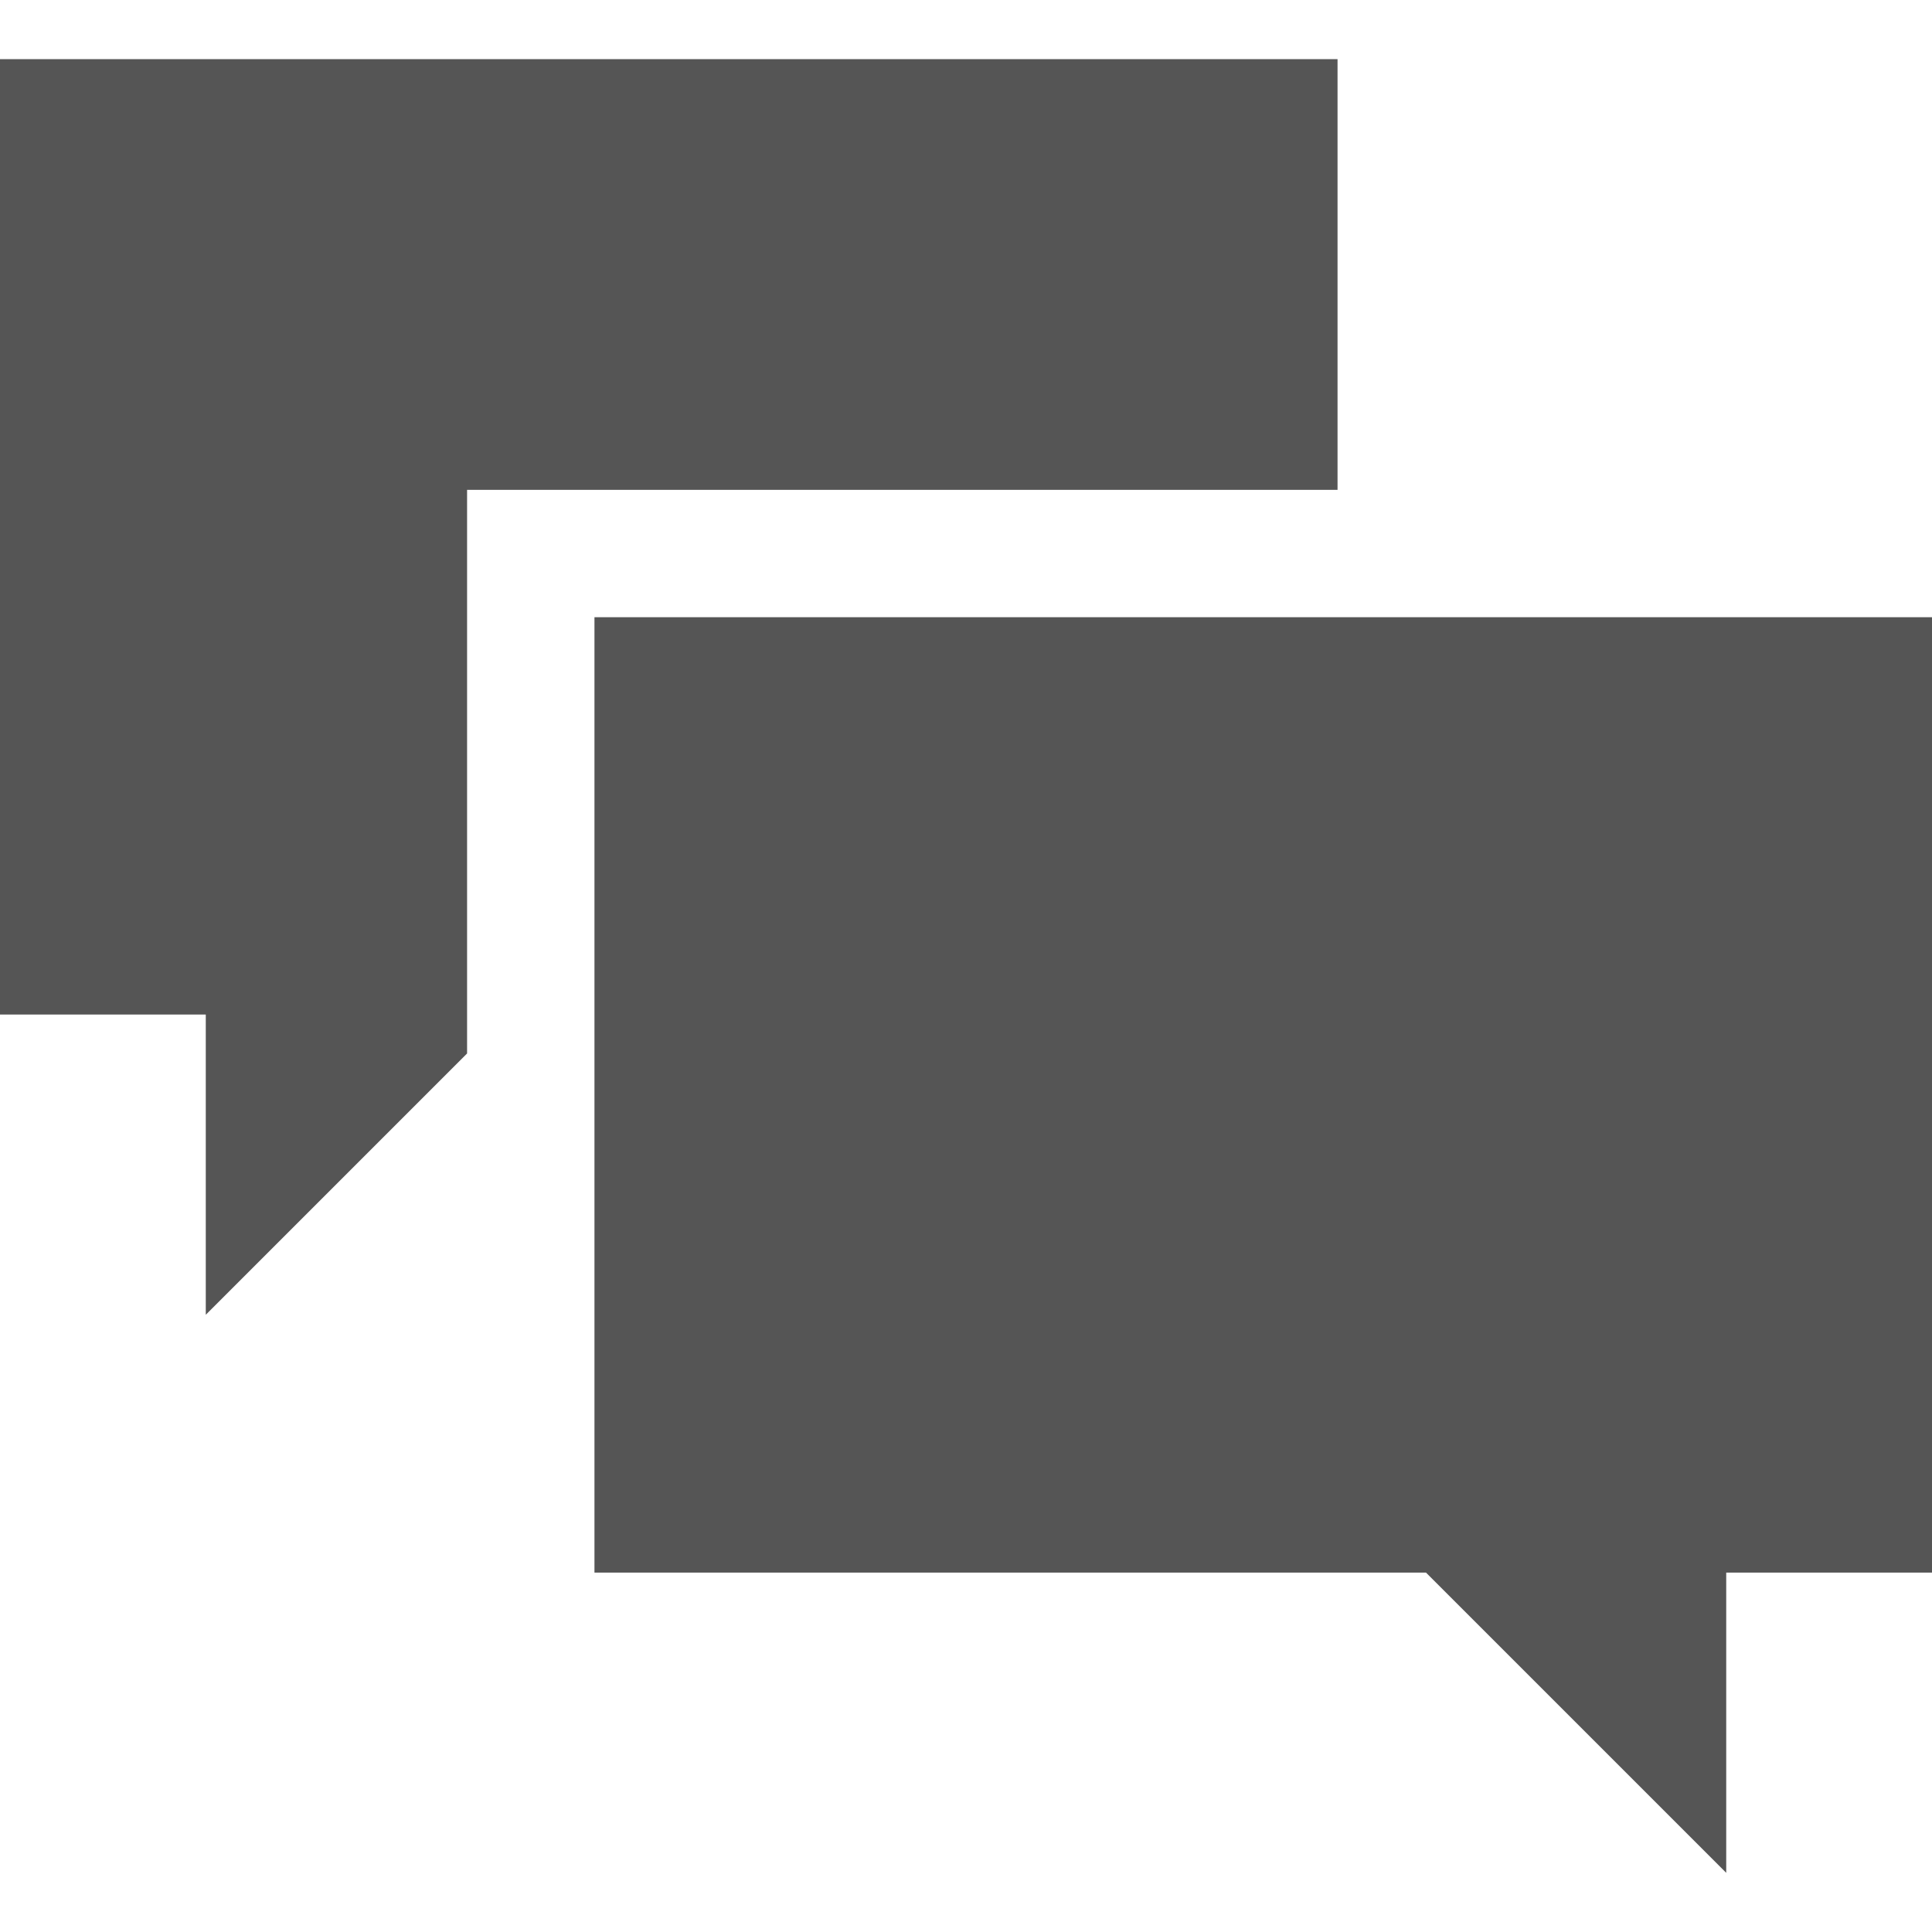
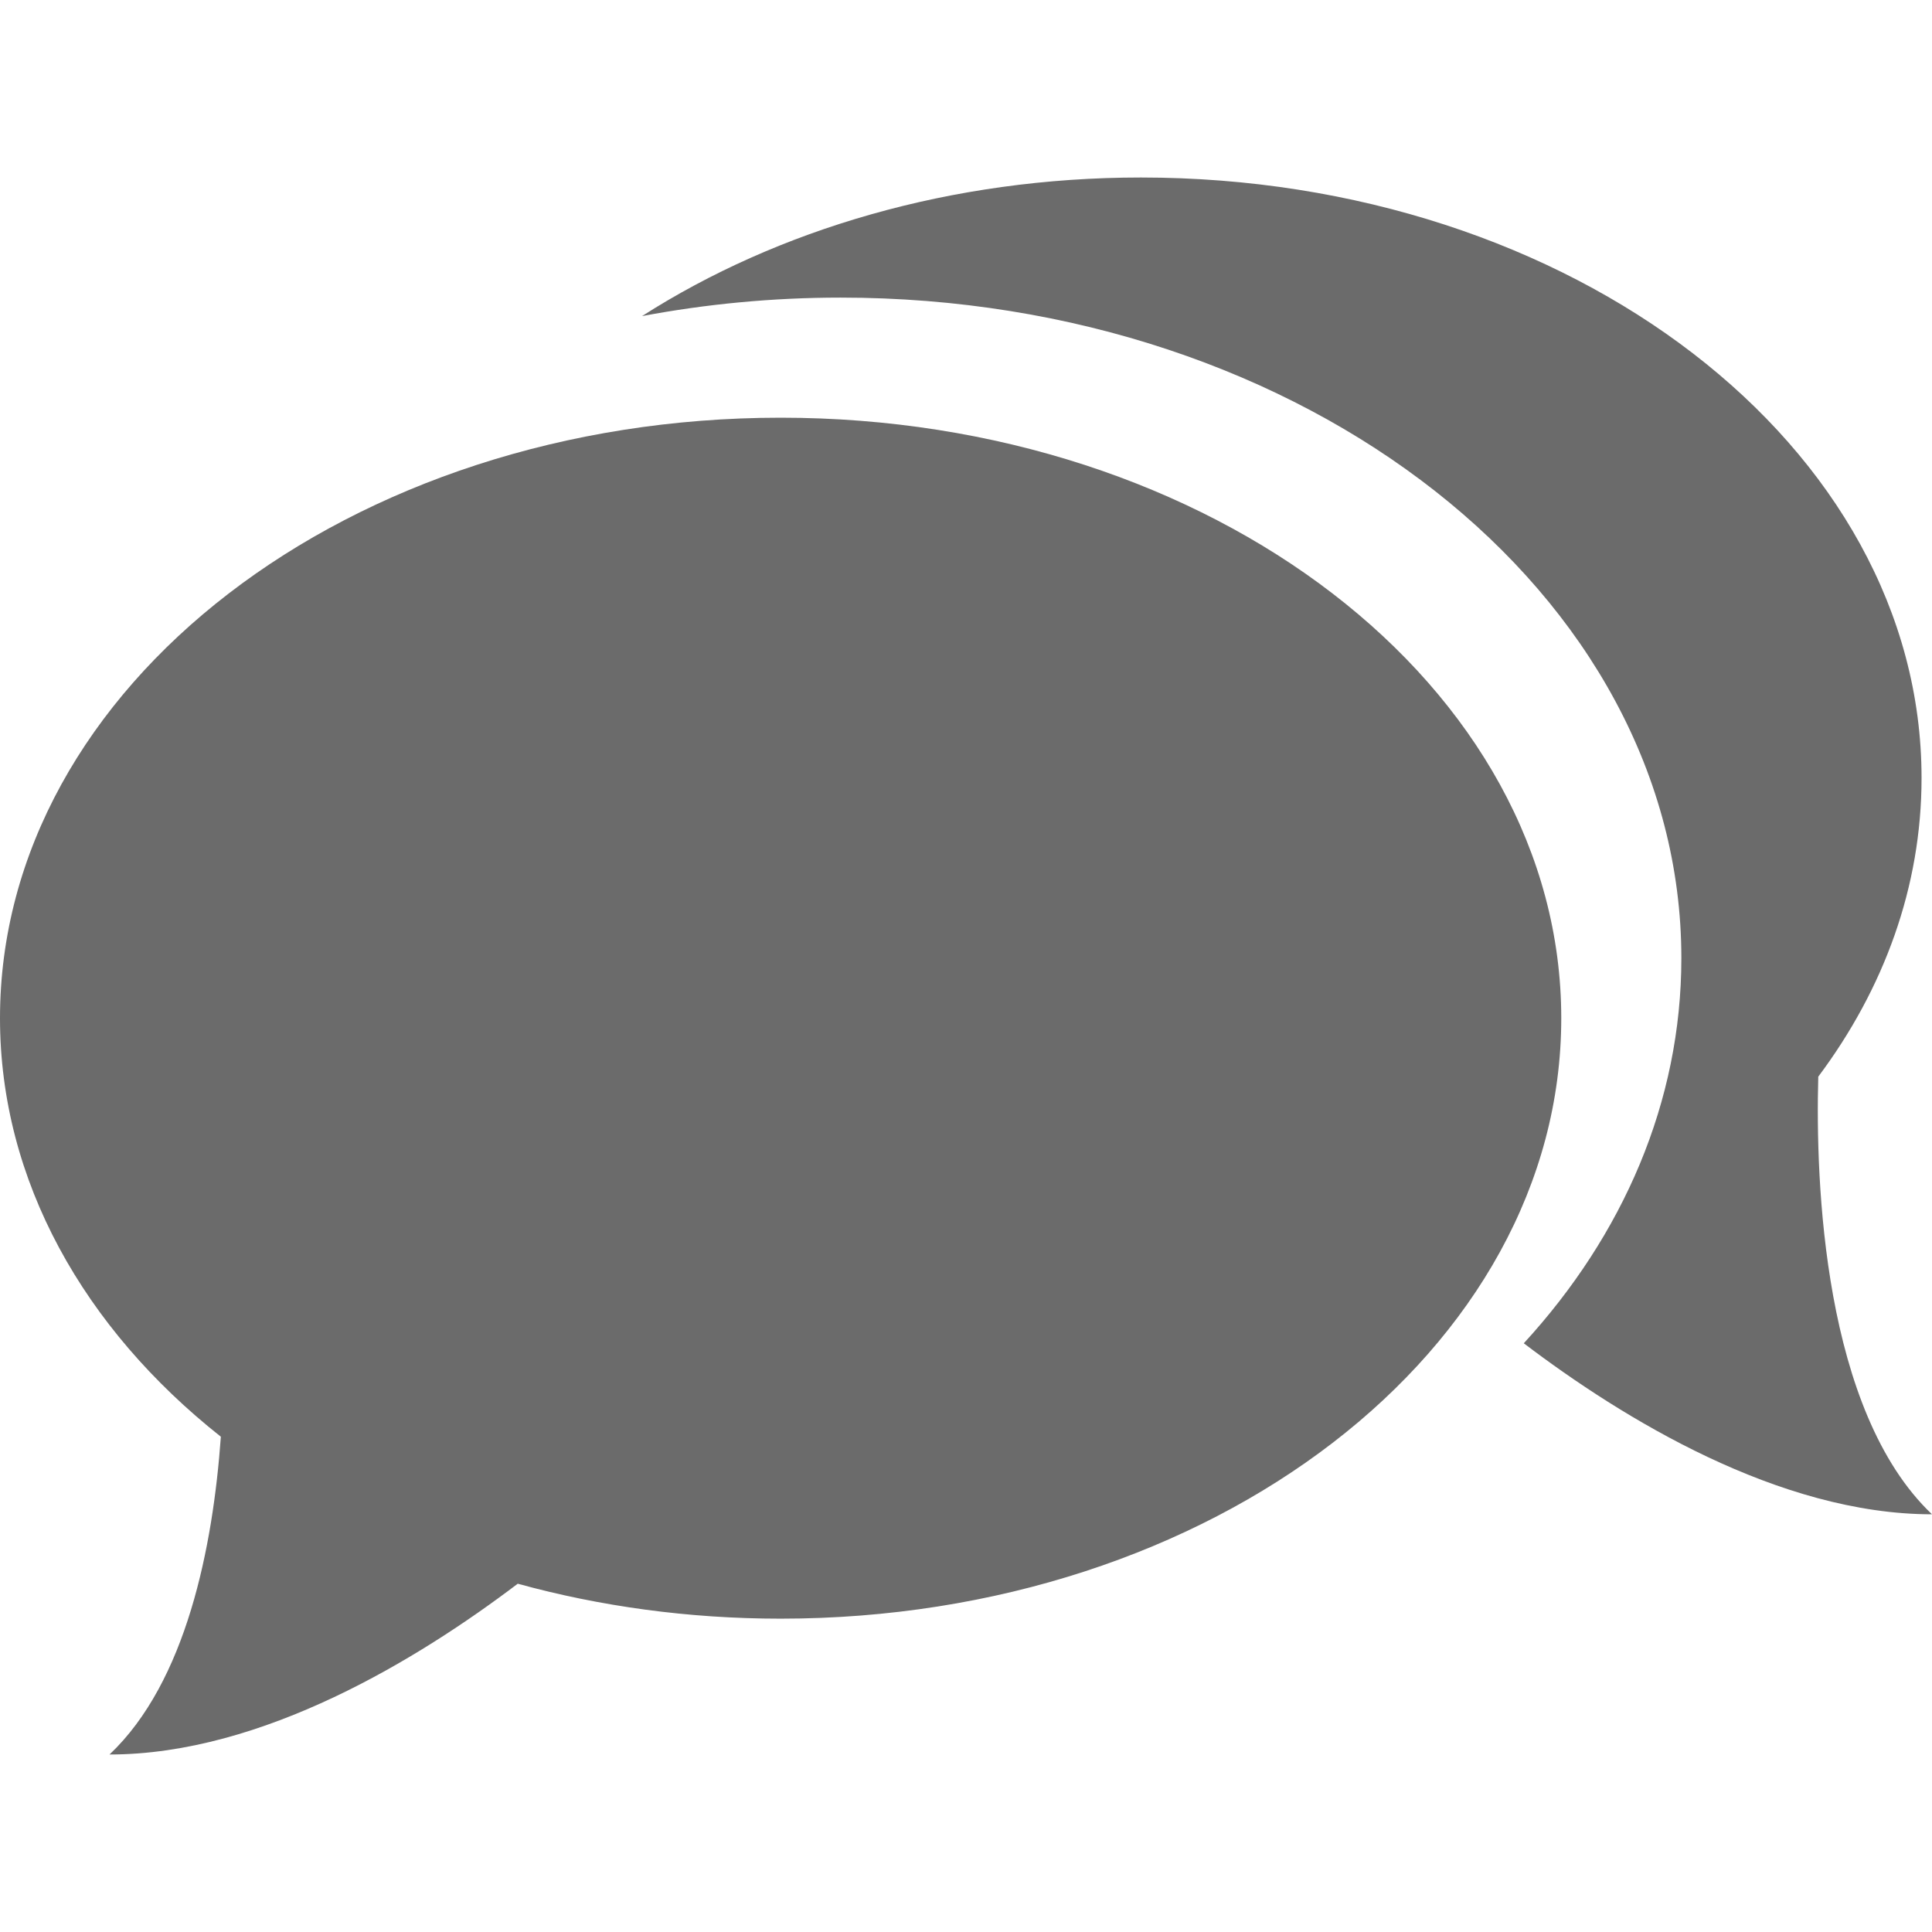
- <svg xmlns="http://www.w3.org/2000/svg" version="1.1" id="Layer_1" x="0px" y="0px" viewBox="0 0 455 455" style="enable-background:new 0 0 455 455;" xml:space="preserve" width="512px" height="512px">
+ <svg xmlns="http://www.w3.org/2000/svg" version="1.1" id="Capa_1" x="0px" y="0px" viewBox="0 0 16.087 16.087" style="enable-background:new 0 0 16.087 16.087;" xml:space="preserve" width="512px" height="512px">
  <g>
-     <polygon points="140,145.36 140,370.36 335.833,370.36 406.538,441.065 406.538,370.36 455,370.36 455,145.36  " fill="#555555" />
-     <polygon points="315,115.36 315,13.935 0,13.935 0,238.935 48.462,238.935 48.462,309.64 110,248.102 110,145.36 110,115.36    140,115.36  " fill="#555555" />
+     <g>
+       <path d="M6.5,3.478c-3.59,0-6.5,2.238-6.5,5c0,1.354,0.701,2.585,1.839,3.485    c-0.066,0.918-0.287,2.041-0.927,2.646c1.274,0,2.576-0.798,3.399-1.422c0.684,0.188,1.42,0.291,2.189,0.291    c3.59,0,6.5-2.237,6.5-5C13,5.716,10.09,3.478,6.5,3.478z" fill="#6B6B6B" />
+       <path d="M15.14,8.965C15.687,8.234,16,7.384,16,6.478c0-2.762-2.91-5-6.5-5    c-1.58,0-3.028,0.434-4.154,1.154C5.876,2.532,6.43,2.478,7,2.478c3.866,0,7,2.463,7,5.5c0,1.197-0.485,2.306-1.312,3.207    c0.821,0.624,2.125,1.424,3.399,1.424C15.181,11.749,15.116,9.843,15.14,8.965z" fill="#6B6B6B" />
+     </g>
  </g>
  <g>
</g>
  <g>
</g>
  <g>
</g>
  <g>
</g>
  <g>
</g>
  <g>
</g>
  <g>
</g>
  <g>
</g>
  <g>
</g>
  <g>
</g>
  <g>
</g>
  <g>
</g>
  <g>
</g>
  <g>
</g>
  <g>
</g>
</svg>
